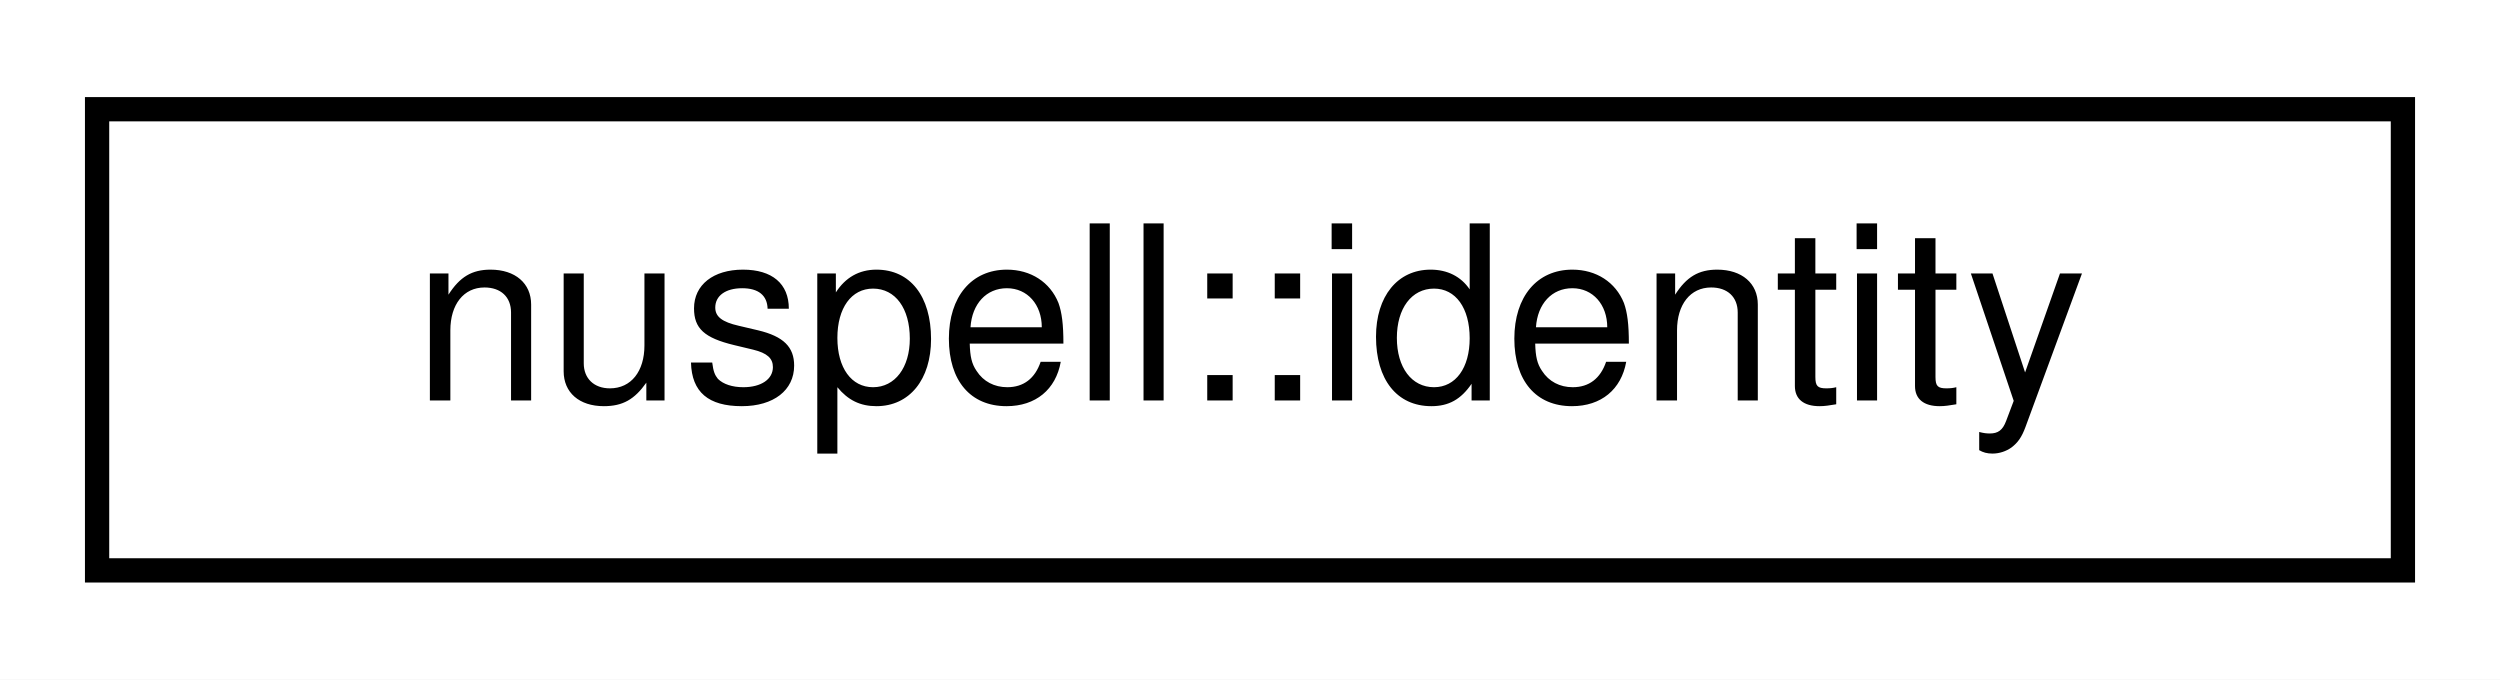
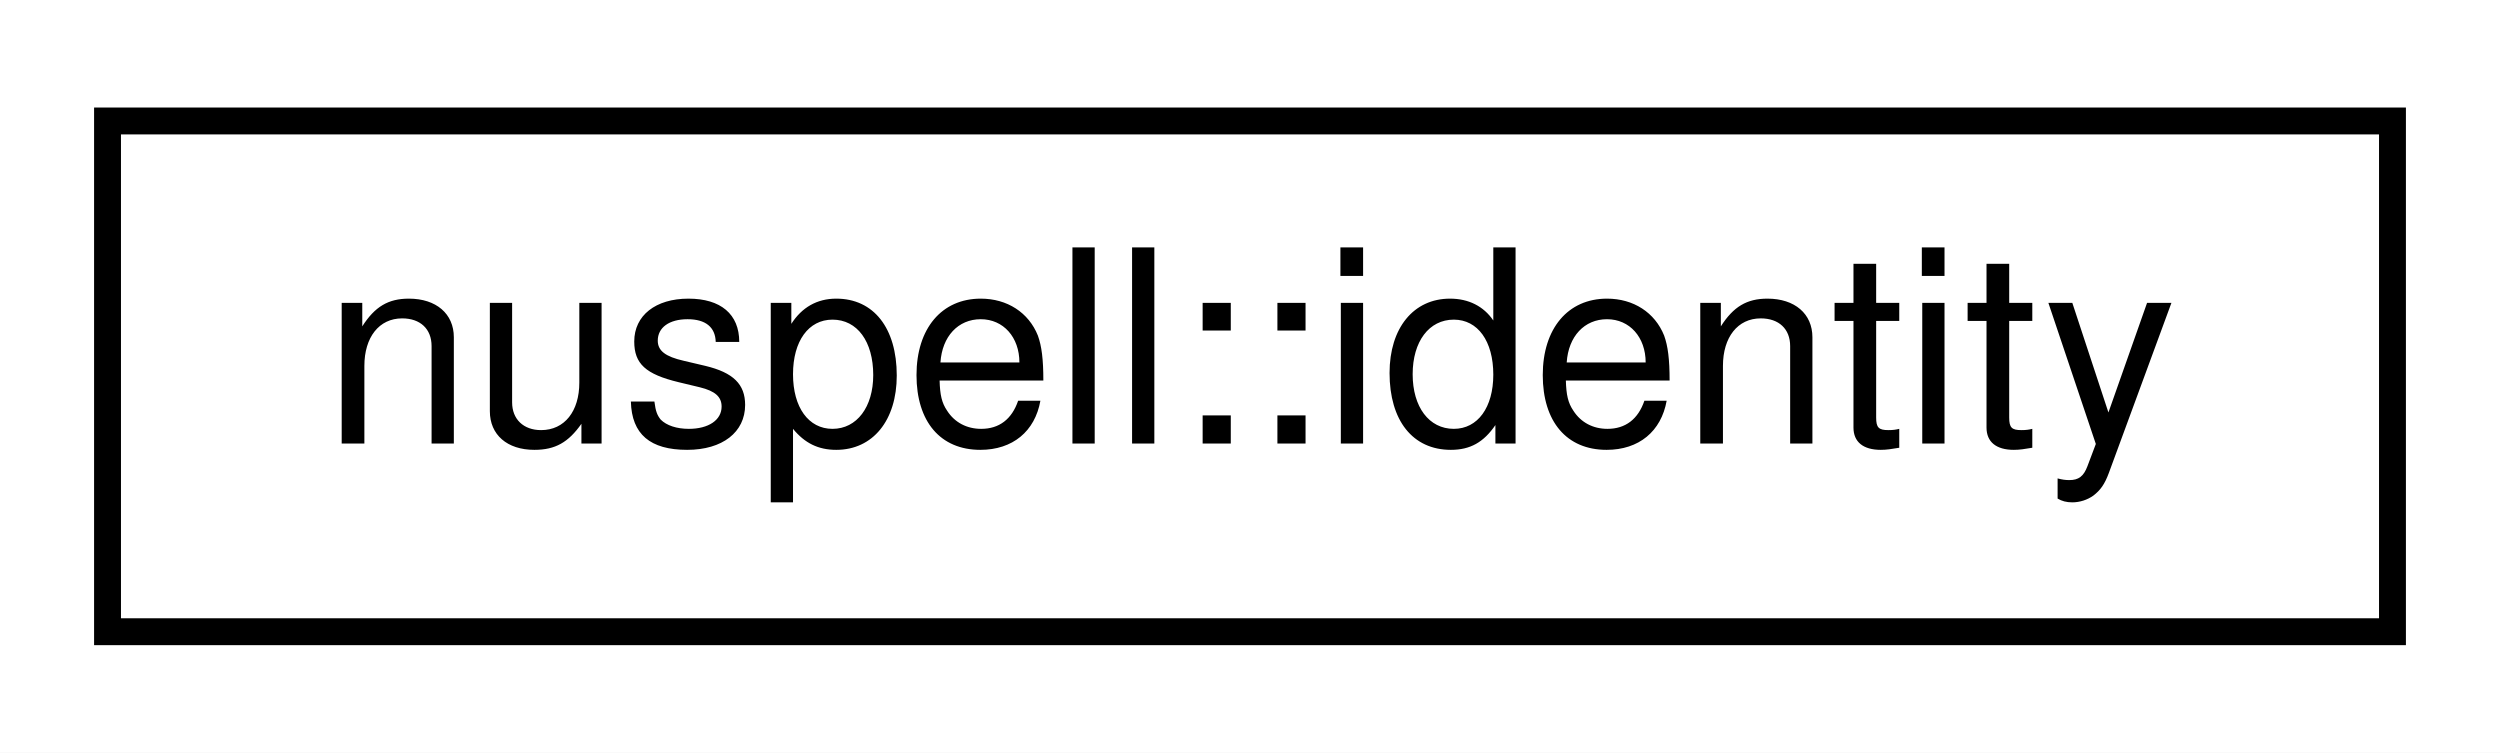
- <svg xmlns="http://www.w3.org/2000/svg" xmlns:xlink="http://www.w3.org/1999/xlink" width="103pt" height="28pt" viewBox="0.00 0.00 103.00 28.00">
+ <svg xmlns="http://www.w3.org/2000/svg" xmlns:xlink="http://www.w3.org/1999/xlink" width="93pt" height="28pt" viewBox="0.00 0.00 93.00 28.00">
  <g id="graph0" class="graph" transform="scale(1 1) rotate(0) translate(4 24)">
-     <polygon fill="white" stroke="transparent" points="-4,4 -4,-24 99,-24 99,4 -4,4" />
+     <polygon fill="white" stroke="transparent" points="-4,4 -4,-24 89,-24 89,4 -4,4" />
    <g id="node1" class="node">
      <g id="a_node1">
        <a xlink:href="structnuspell_1_1identity.html" target="_top" xlink:title=" ">
-           <polygon fill="white" stroke="black" points="0,-0.5 0,-19.5 95,-19.5 95,-0.5 0,-0.5" />
-           <text text-anchor="middle" x="47.5" y="-7.5" font-family="Helvetica,sans-Serif" font-size="10.00">nuspell::identity</text>
+           <polygon fill="white" stroke="black" points="0,-0.5 0,-19.5 85,-19.5 85,-0.5 0,-0.5" />
+           <text text-anchor="middle" x="42.5" y="-7.5" font-family="Helvetica,sans-Serif" font-size="10.00">nuspell::identity</text>
        </a>
      </g>
    </g>
  </g>
</svg>
